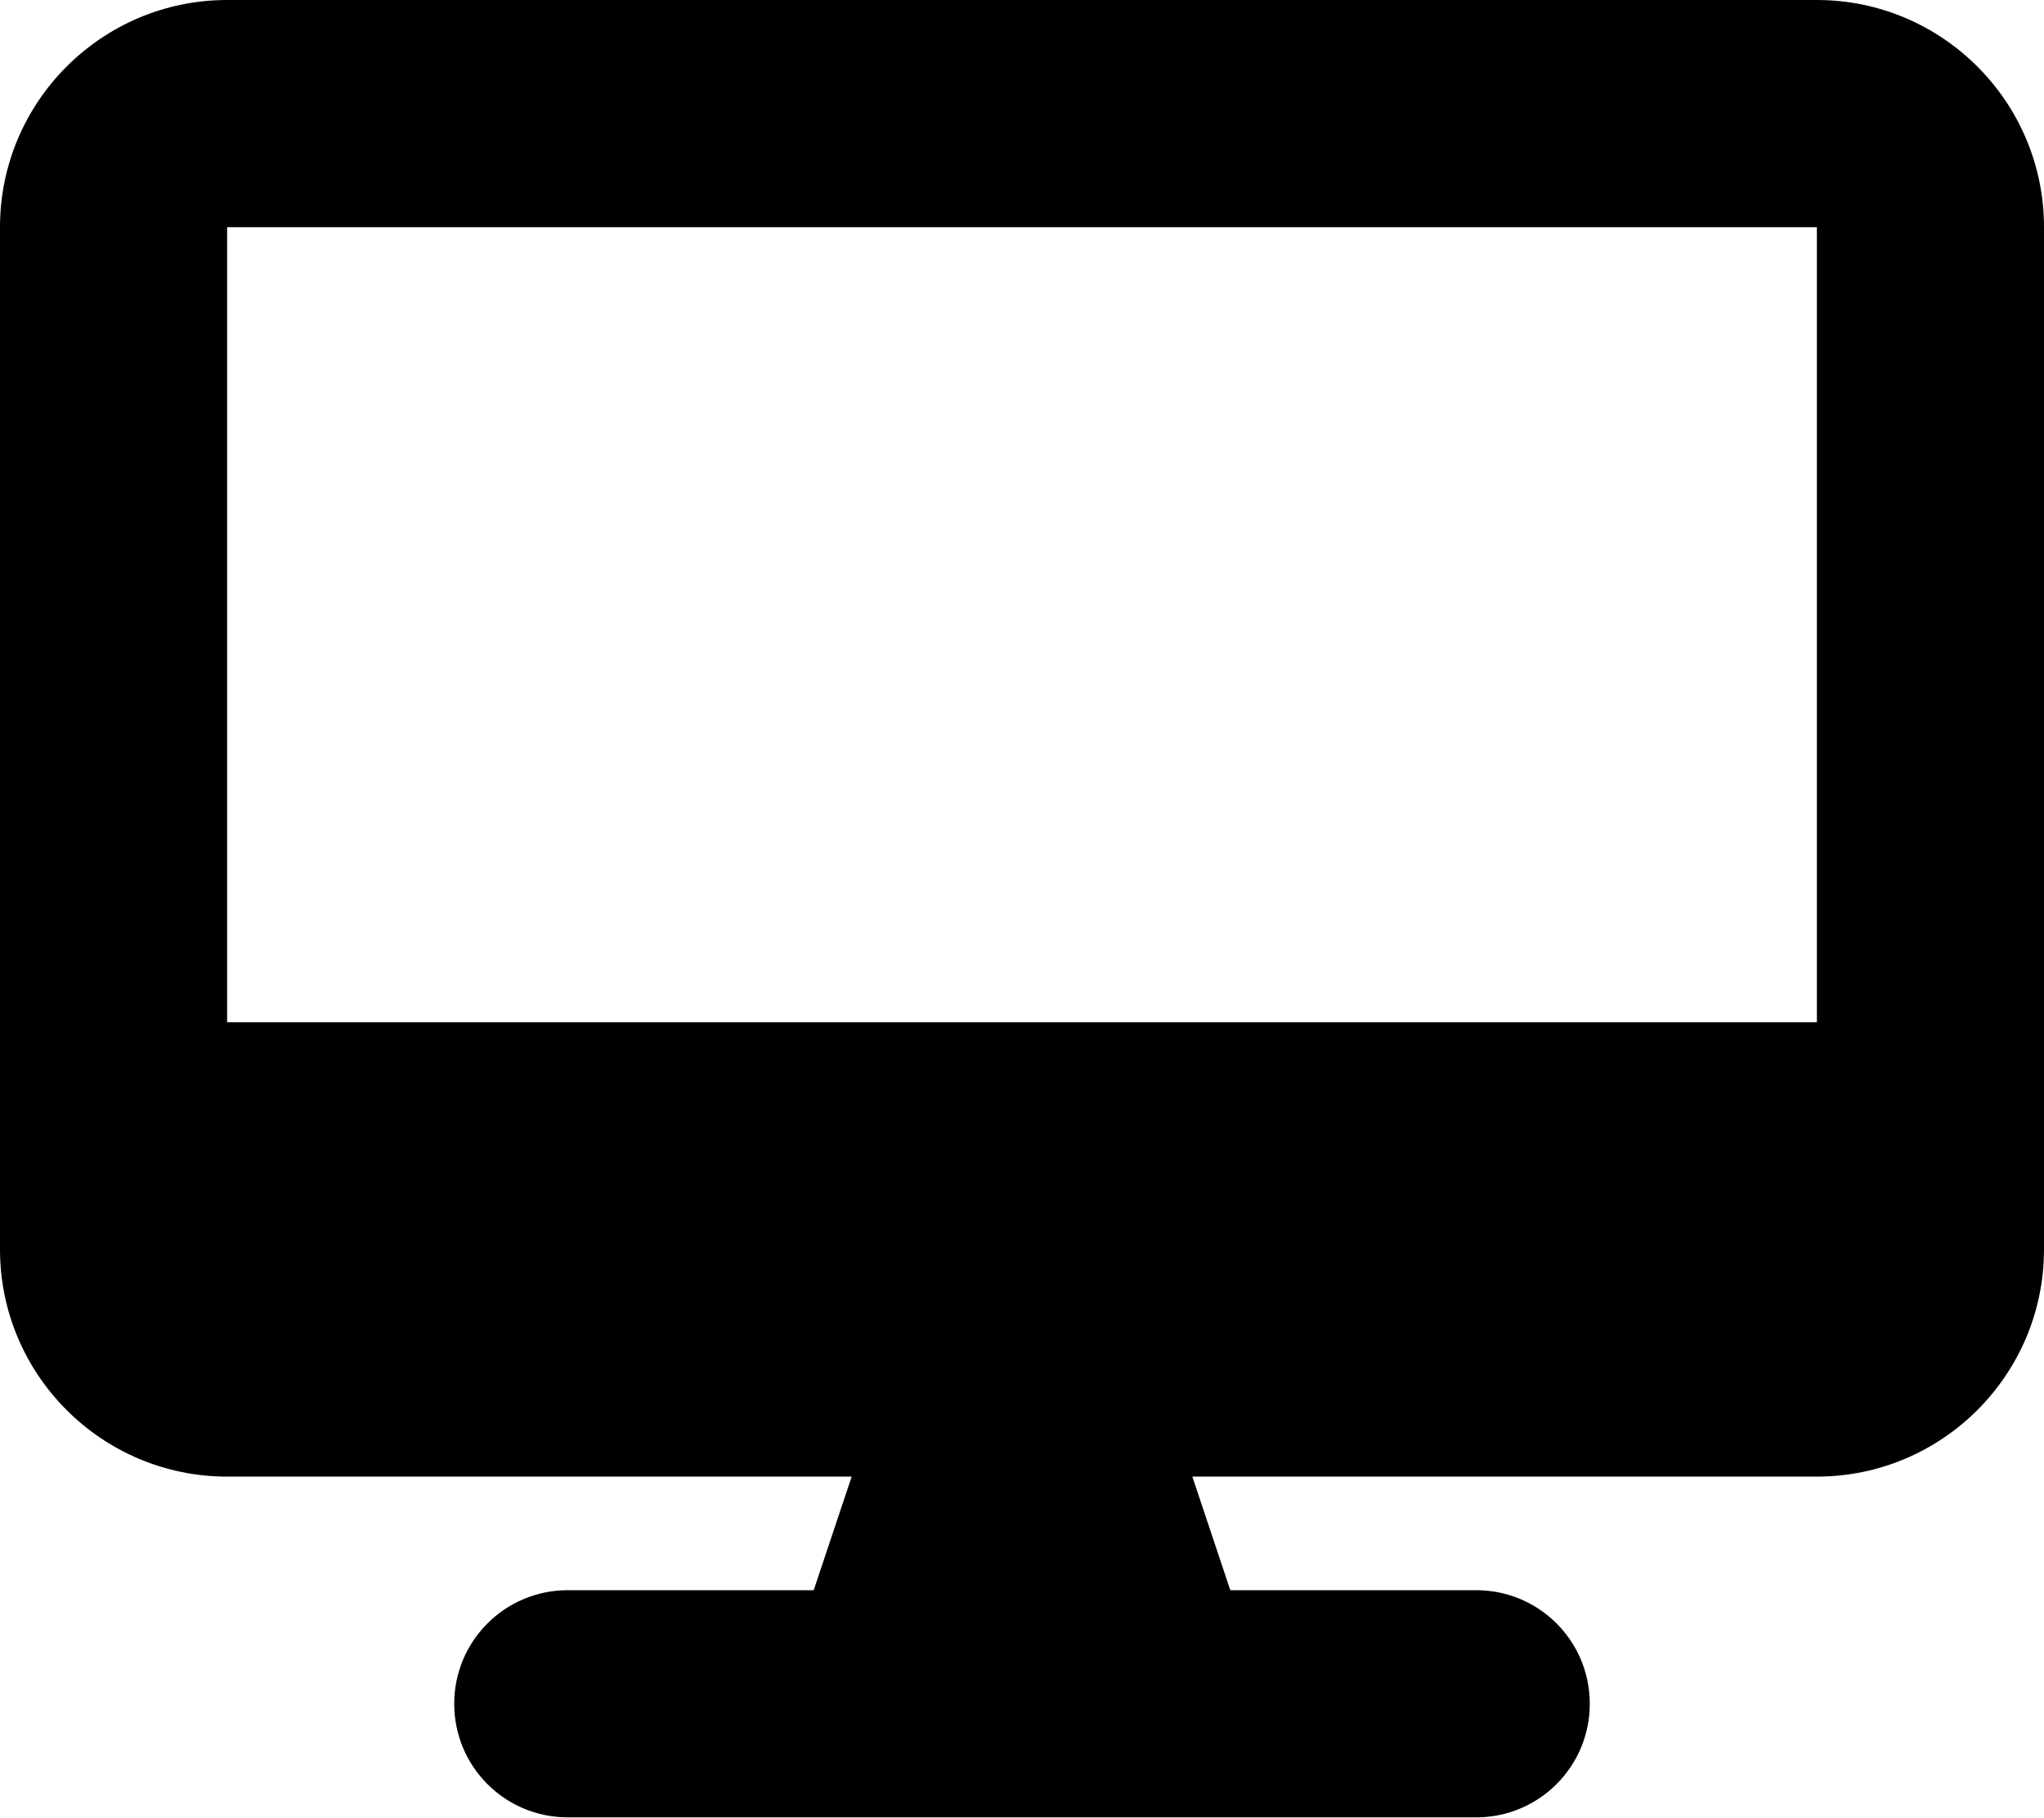
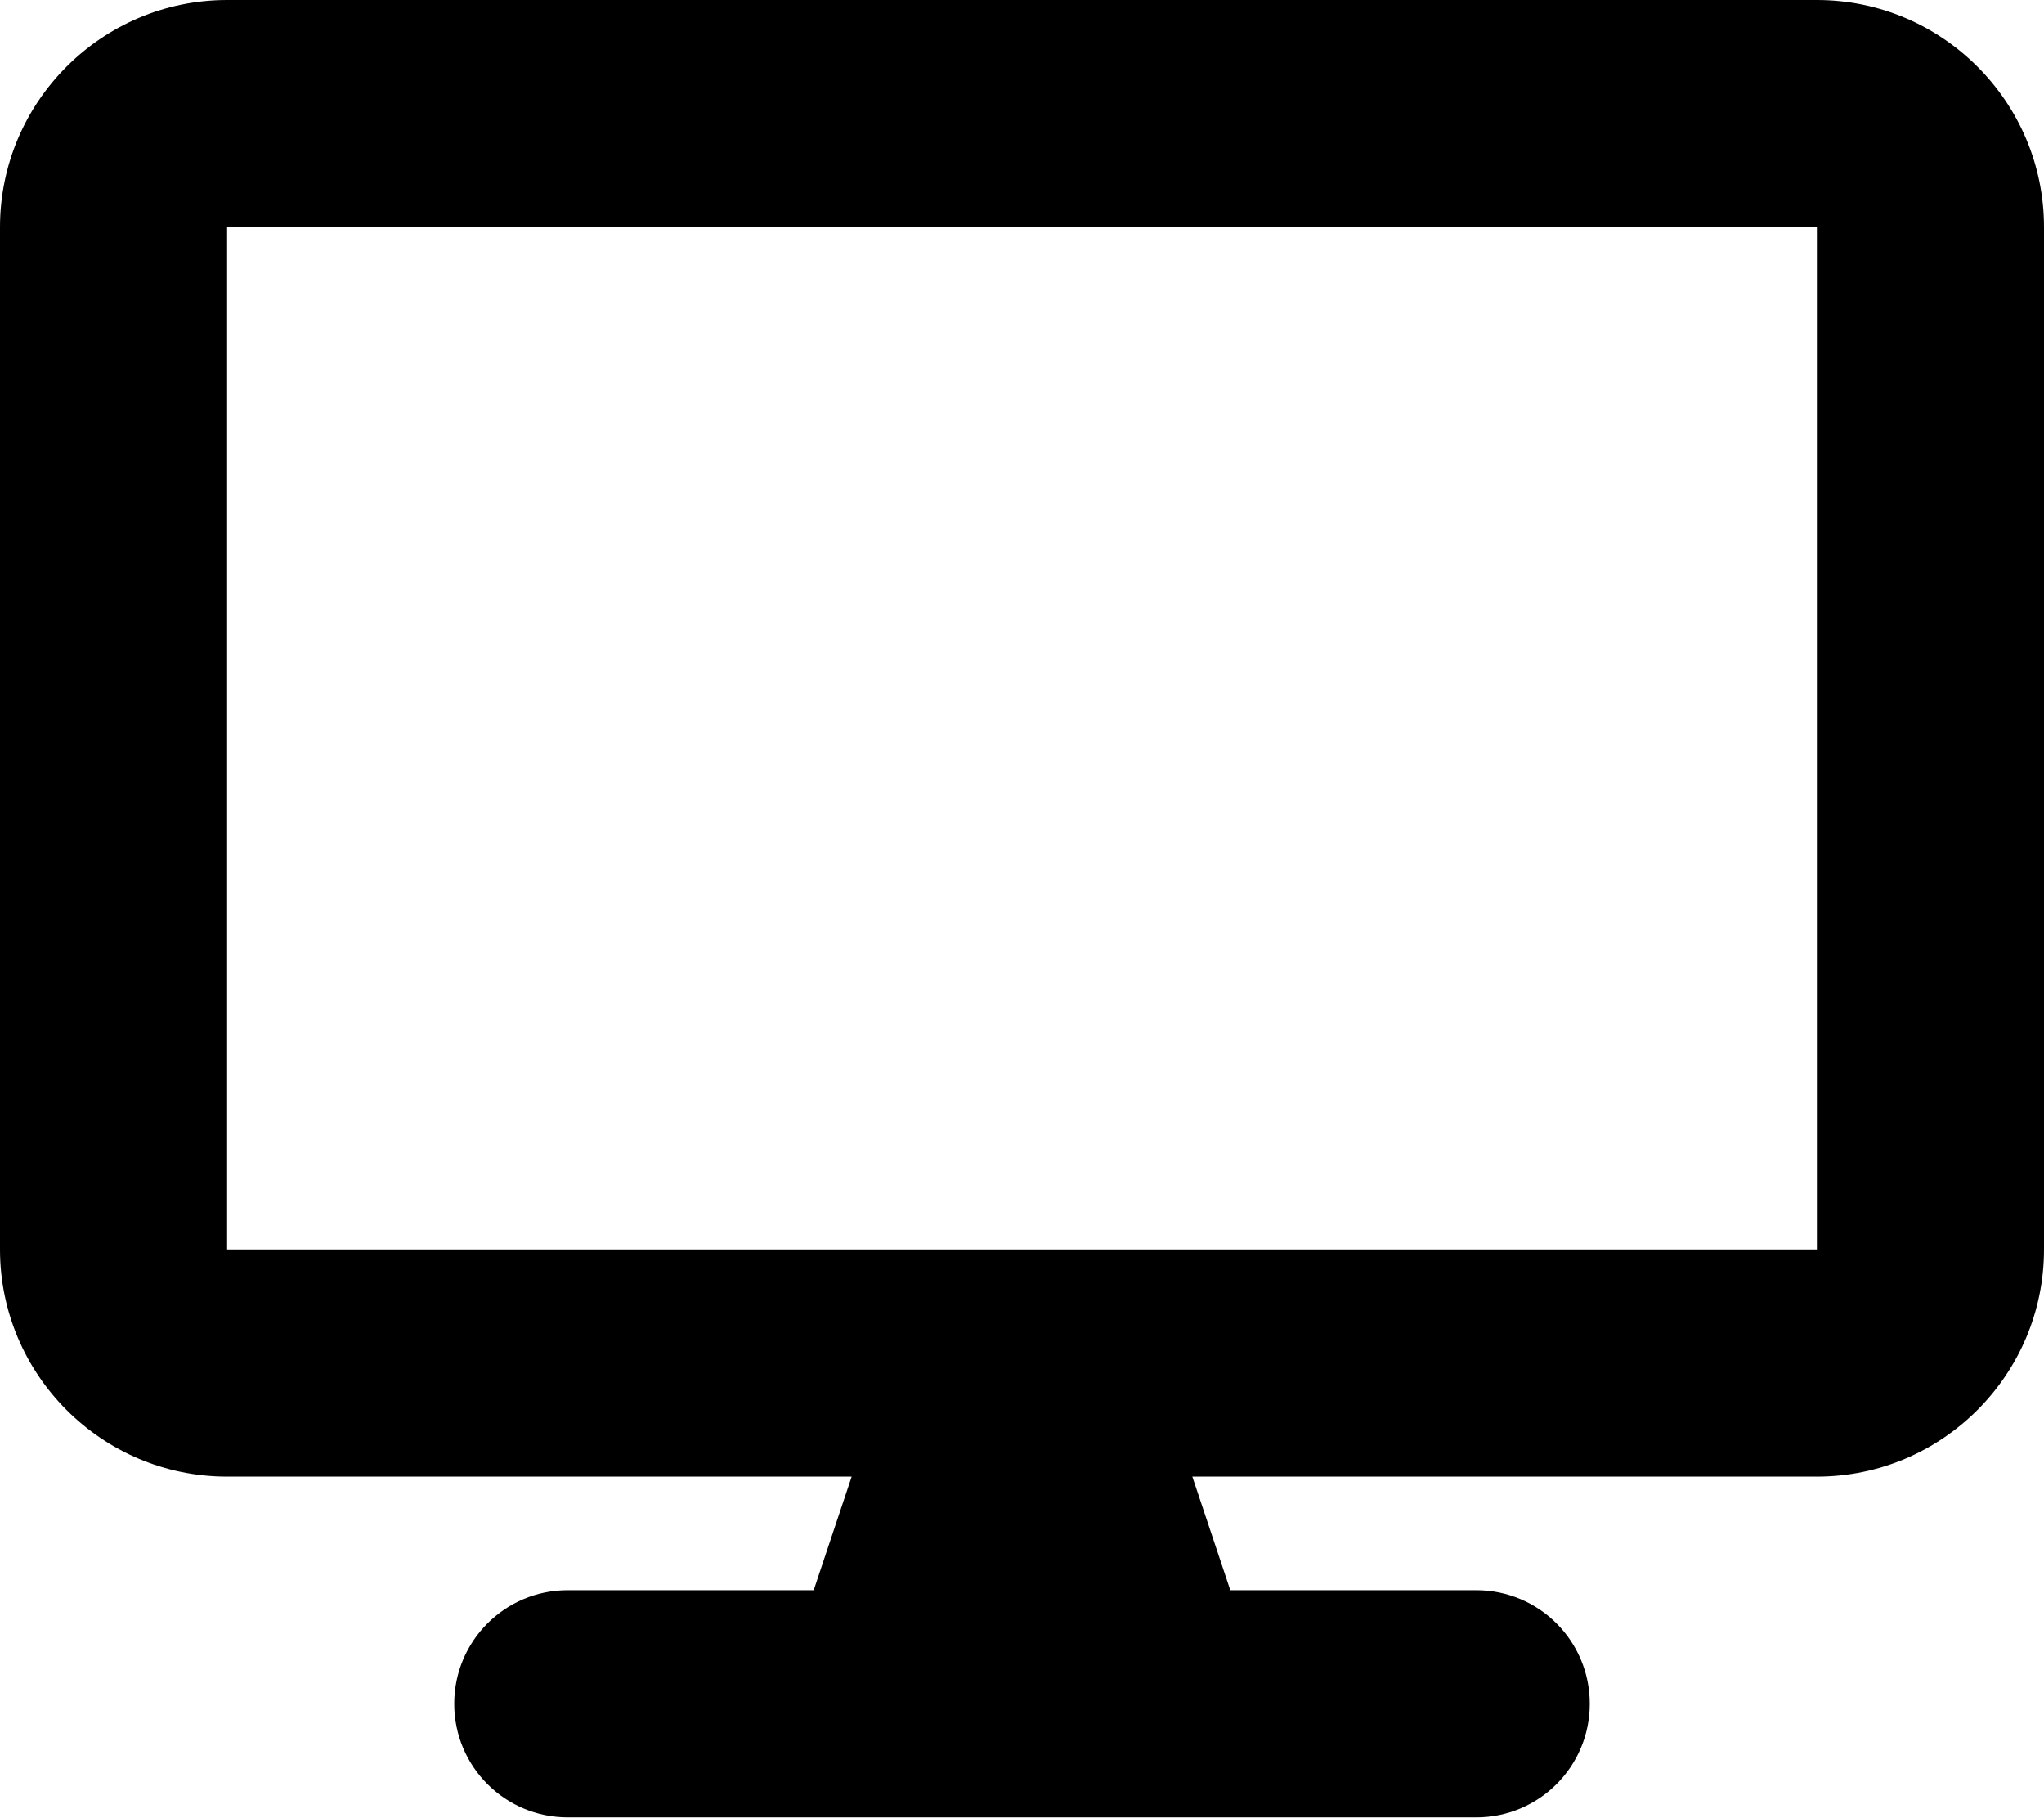
<svg xmlns="http://www.w3.org/2000/svg" viewBox="0 0 576 512">
-   <path fill="#000000" d="M64 0C28.7 0 0 28.7 0 64L0 352c0 35.3 28.7 64 64 64l176 0-10.7 32L160 448c-17.7 0-32 14.3-32 32s14.3 32 32 32l256 0c17.7 0 32-14.3 32-32s-14.3-32-32-32l-69.3 0L336 416l176 0c35.3 0 64-28.7 64-64l0-288c0-35.3-28.7-64-64-64L64 0zM512 64l0 224L64 288 64 64l448 0z" />
+   <path fill="#000000" d="M64 0C28.7 0 0 28.7 0 64L0 352c0 35.3 28.7 64 64 64l176 0-10.7 32L160 448c-17.7 0-32 14.3-32 32s14.3 32 32 32l256 0c17.7 0 32-14.3 32-32s-14.3-32-32-32l-69.3 0L336 416l176 0c35.3 0 64-28.7 64-64l0-288c0-35.3-28.7-64-64-64L64 0zM512 64l0 288L64 352 64 64l448 0z" />
</svg>
